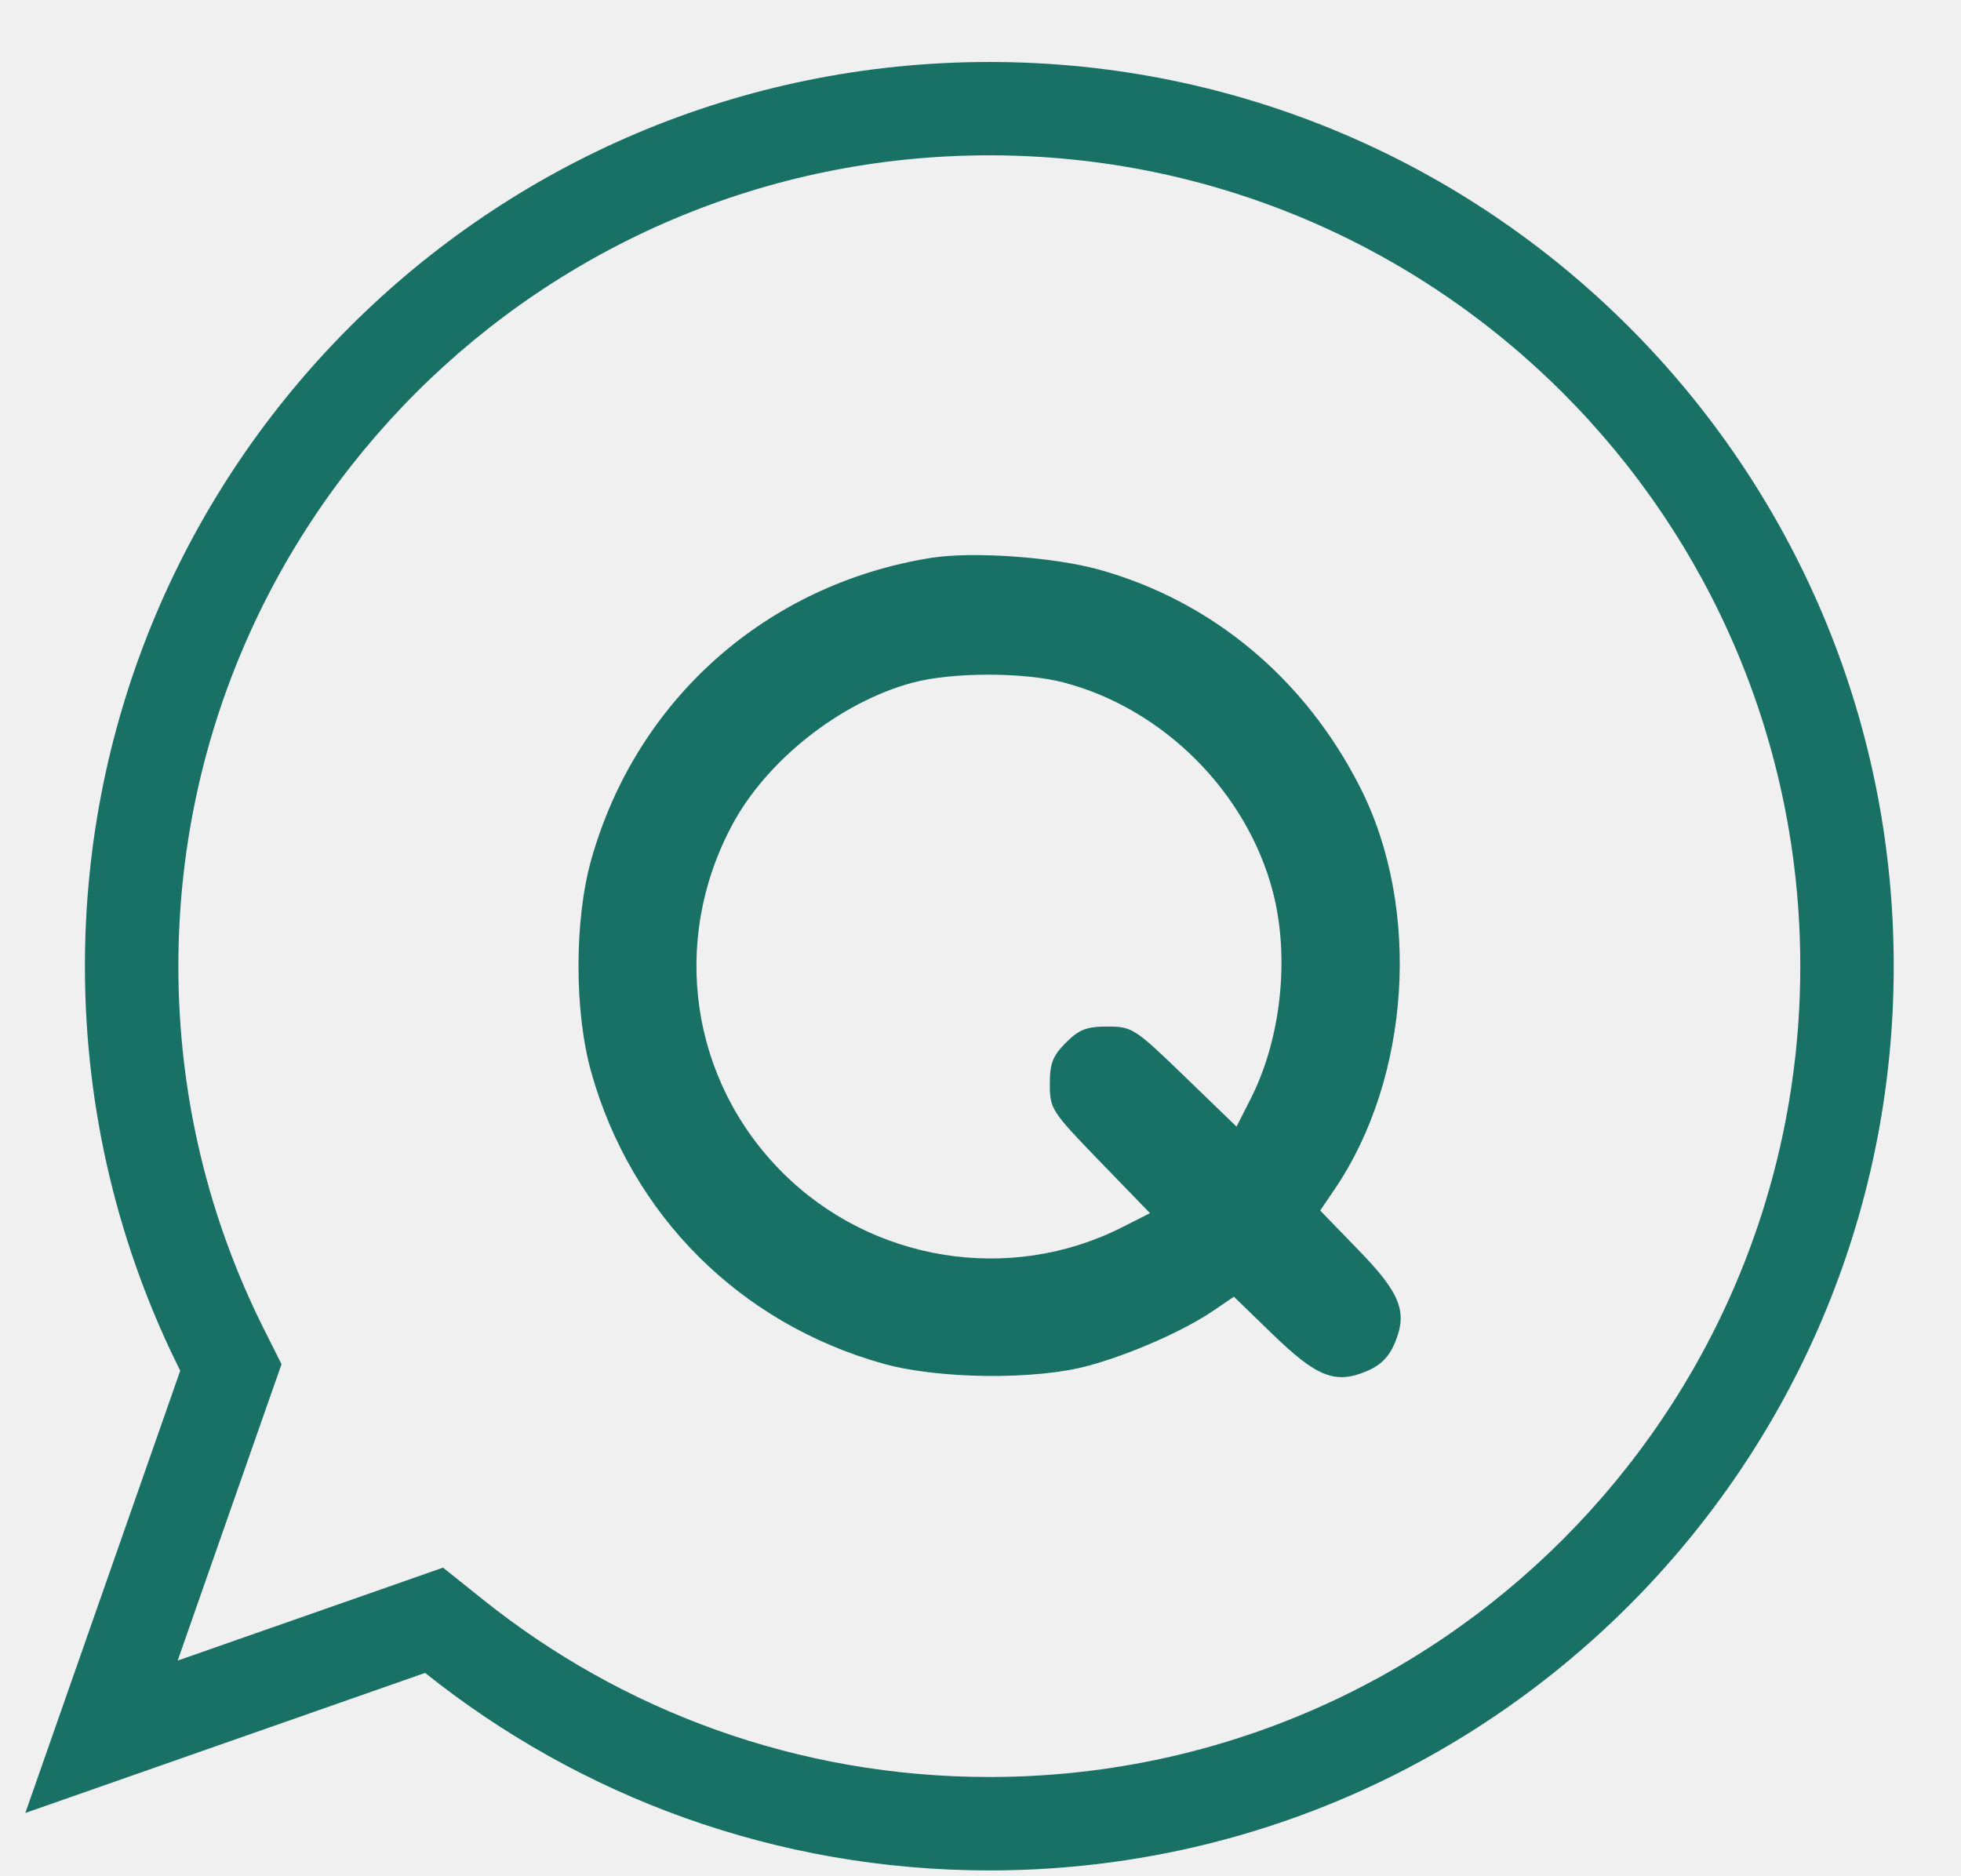
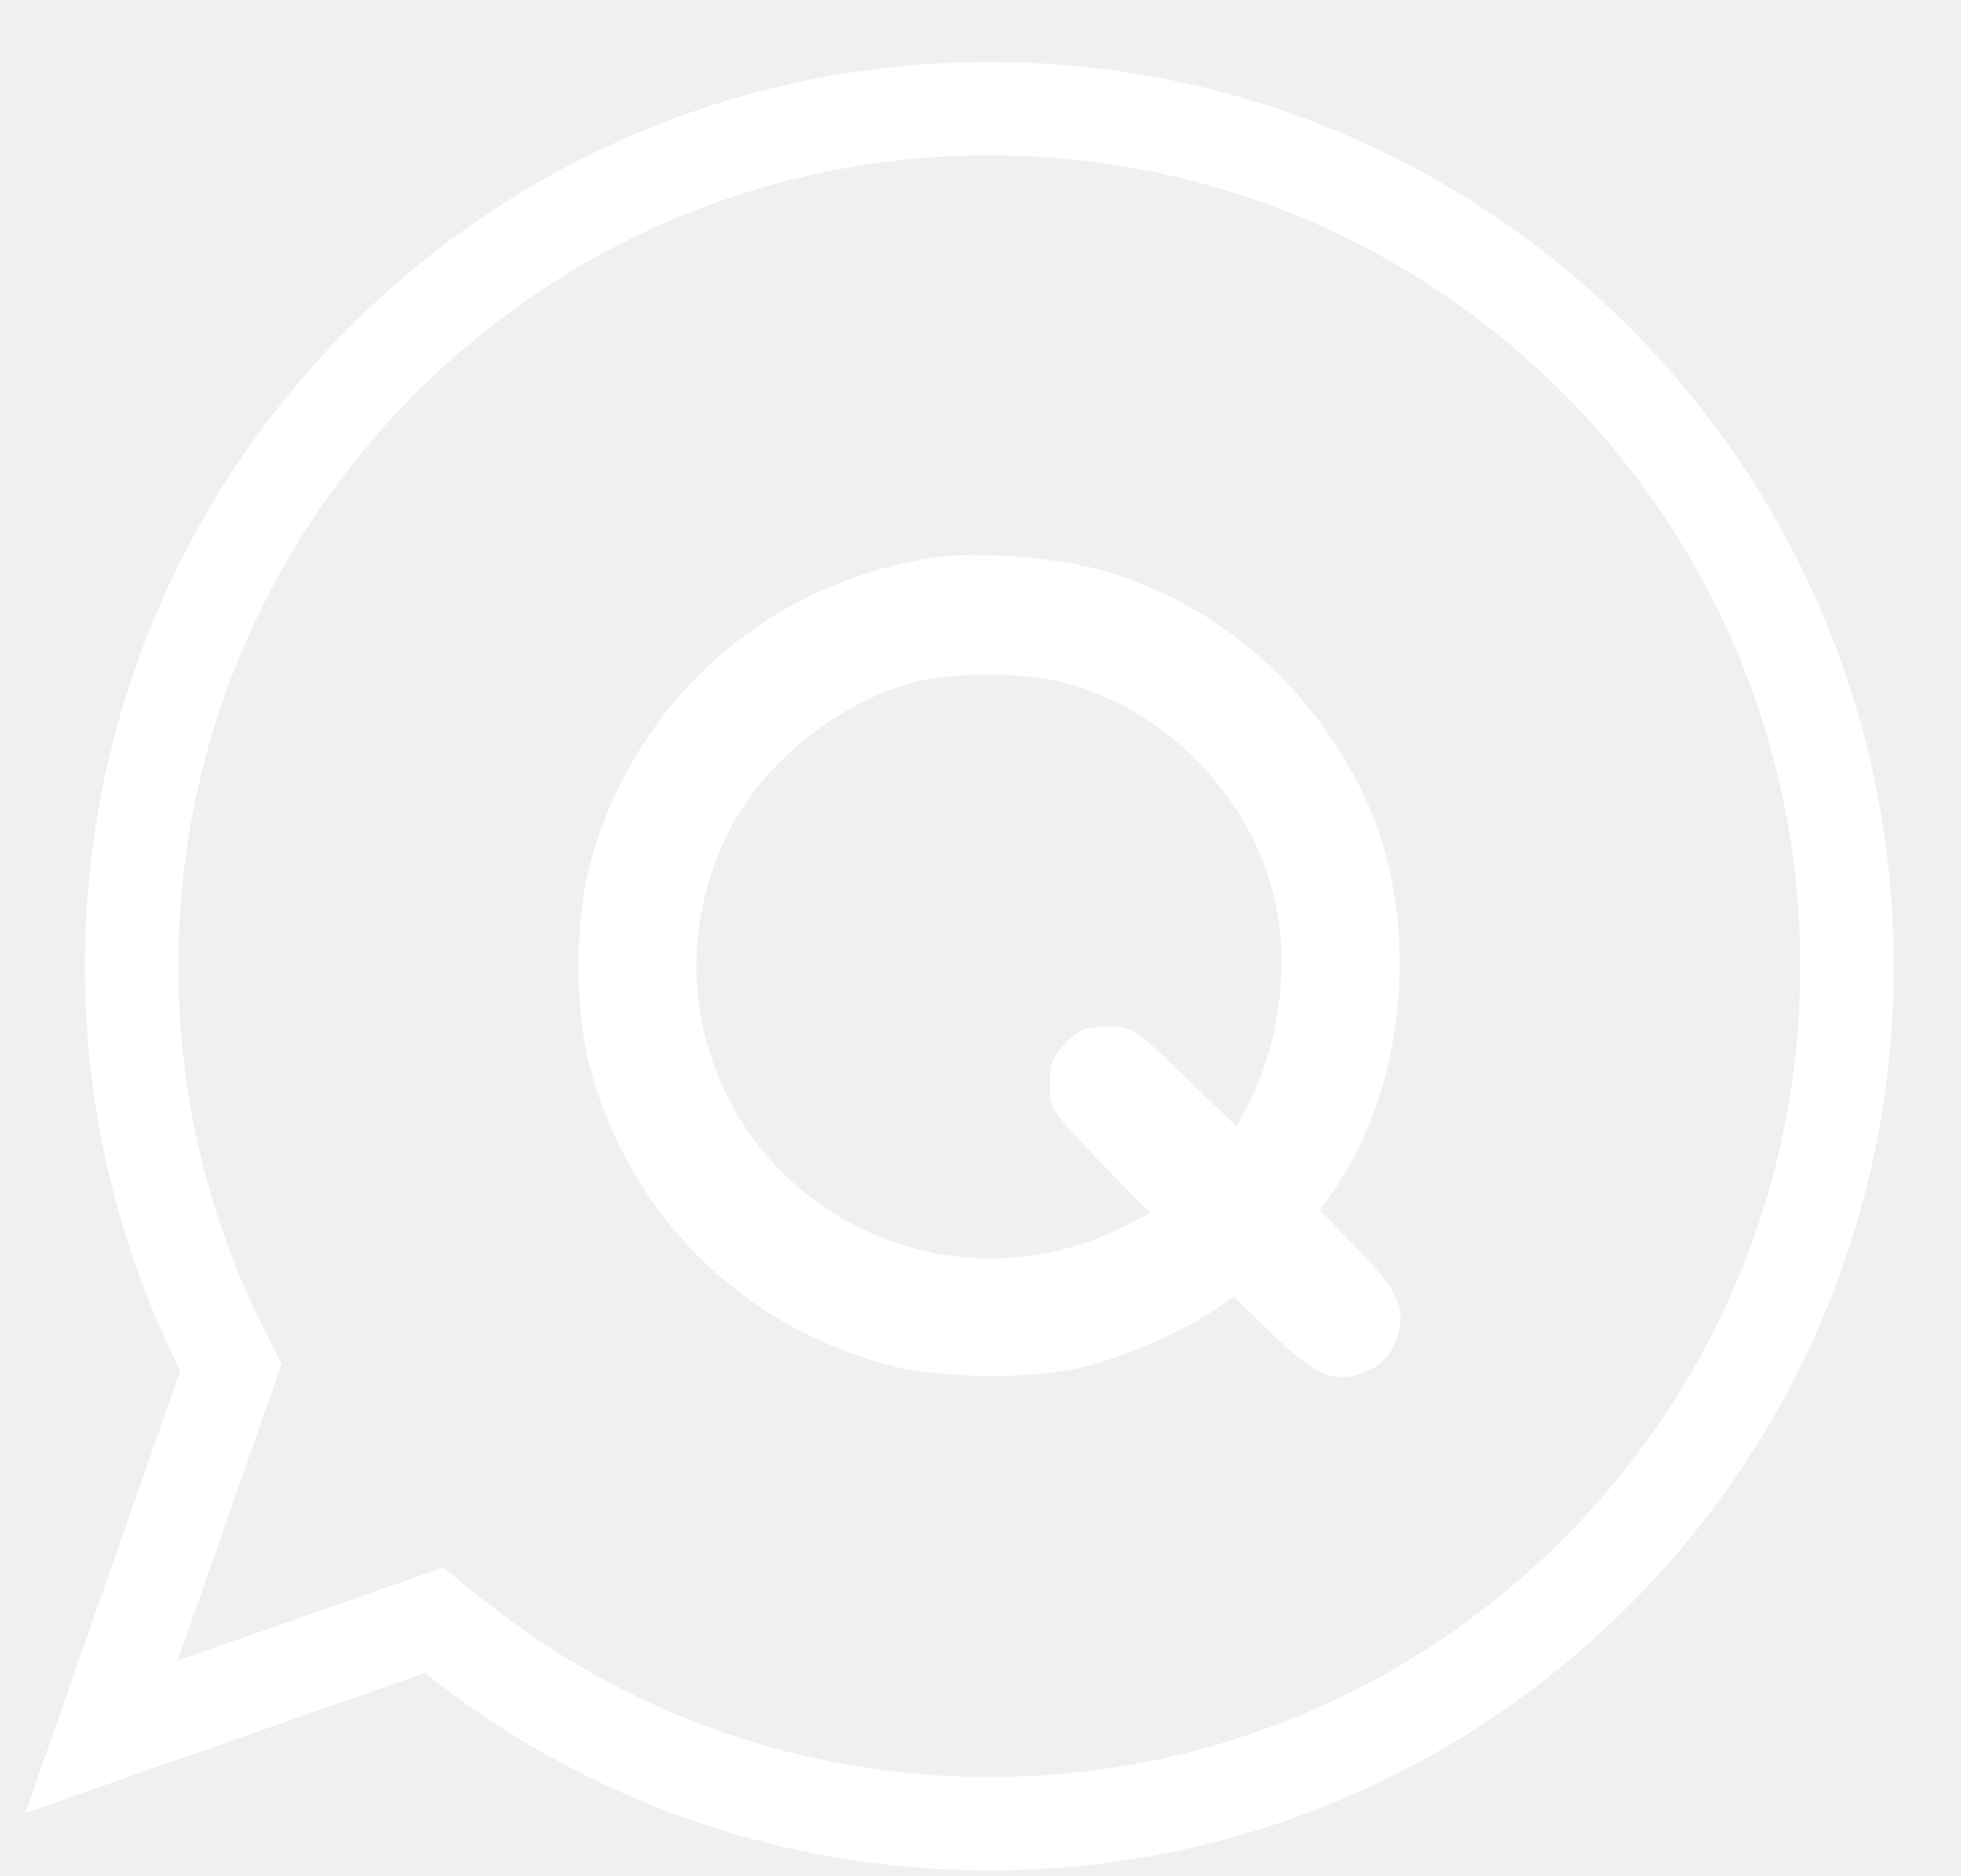
<svg xmlns="http://www.w3.org/2000/svg" width="23" height="22" viewBox="0 0 23 22" fill="none">
  <mask id="path-1-inside-1_3153_10909" fill="white">
    <path fill-rule="evenodd" clip-rule="evenodd" d="M2.114 16.079C1.399 14.651 0.996 13.039 0.996 11.334C0.996 5.476 5.745 0.727 11.604 0.727C17.462 0.727 22.211 5.476 22.211 11.334C22.211 17.192 17.462 21.941 11.604 21.941C9.101 21.941 6.8 21.074 4.986 19.624L0.297 21.267L2.114 16.079Z" />
  </mask>
-   <path d="M2.114 16.079L3.094 15.588L3.302 16.003L3.148 16.441L2.114 16.079ZM4.986 19.624L4.624 18.59L5.196 18.389L5.67 18.768L4.986 19.624ZM0.297 21.267L0.659 22.301L-1.49 23.053L-0.737 20.904L0.297 21.267ZM2.092 11.334C2.092 12.865 2.453 14.309 3.094 15.588L1.135 16.57C0.345 14.993 -0.099 13.214 -0.099 11.334H2.092ZM11.604 1.822C6.351 1.822 2.092 6.081 2.092 11.334H-0.099C-0.099 4.87 5.14 -0.369 11.604 -0.369V1.822ZM21.115 11.334C21.115 6.081 16.857 1.822 11.604 1.822V-0.369C18.067 -0.369 23.307 4.87 23.307 11.334H21.115ZM11.604 20.845C16.857 20.845 21.115 16.587 21.115 11.334H23.307C23.307 17.797 18.067 23.037 11.604 23.037V20.845ZM5.67 18.768C7.297 20.069 9.358 20.845 11.604 20.845V23.037C8.843 23.037 6.303 22.079 4.302 20.48L5.67 18.768ZM-0.065 20.232L4.624 18.59L5.348 20.658L0.659 22.301L-0.065 20.232ZM3.148 16.441L1.331 21.629L-0.737 20.904L1.08 15.716L3.148 16.441Z" fill="#197065" mask="url(#path-1-inside-1_3153_10909)" />
-   <path fill-rule="evenodd" clip-rule="evenodd" d="M10.921 6.544C8.989 6.853 7.464 8.207 6.935 10.083C6.735 10.79 6.735 11.872 6.935 12.579C7.407 14.256 8.675 15.522 10.353 15.995C11.004 16.178 12.137 16.191 12.761 16.022C13.253 15.889 13.88 15.613 14.225 15.379L14.472 15.211L14.928 15.653C15.444 16.153 15.661 16.239 16.026 16.086C16.192 16.017 16.291 15.918 16.36 15.753C16.512 15.388 16.427 15.171 15.926 14.656L15.484 14.2L15.652 13.953C16.543 12.642 16.672 10.659 15.956 9.243C15.309 7.962 14.215 7.049 12.887 6.681C12.352 6.533 11.405 6.467 10.921 6.544ZM10.703 8.008C9.853 8.237 8.986 8.923 8.581 9.689C7.86 11.049 8.099 12.677 9.177 13.754C10.225 14.802 11.844 15.063 13.16 14.397L13.488 14.231L12.9 13.624C12.332 13.037 12.313 13.007 12.313 12.718C12.313 12.474 12.347 12.385 12.502 12.231C12.656 12.076 12.745 12.042 12.989 12.042C13.278 12.042 13.309 12.061 13.896 12.629L14.503 13.216L14.669 12.889C15.027 12.184 15.129 11.228 14.929 10.461C14.624 9.291 13.642 8.31 12.472 8.005C12.001 7.883 11.166 7.884 10.703 8.008Z" fill="#197065" />
+   <path d="M2.114 16.079L3.094 15.588L3.302 16.003L3.148 16.441L2.114 16.079ZM4.986 19.624L4.624 18.59L5.196 18.389L5.67 18.768L4.986 19.624ZM0.297 21.267L0.659 22.301L-1.49 23.053L-0.737 20.904L0.297 21.267ZM2.092 11.334C2.092 12.865 2.453 14.309 3.094 15.588L1.135 16.57C0.345 14.993 -0.099 13.214 -0.099 11.334H2.092ZM11.604 1.822C6.351 1.822 2.092 6.081 2.092 11.334H-0.099C-0.099 4.87 5.14 -0.369 11.604 -0.369V1.822ZM21.115 11.334C21.115 6.081 16.857 1.822 11.604 1.822V-0.369C18.067 -0.369 23.307 4.87 23.307 11.334H21.115ZM11.604 20.845C16.857 20.845 21.115 16.587 21.115 11.334H23.307C23.307 17.797 18.067 23.037 11.604 23.037V20.845ZM5.67 18.768C7.297 20.069 9.358 20.845 11.604 20.845V23.037C8.843 23.037 6.303 22.079 4.302 20.48L5.67 18.768ZM-0.065 20.232L4.624 18.59L5.348 20.658L0.659 22.301L-0.065 20.232ZM3.148 16.441L1.331 21.629L-0.737 20.904L1.08 15.716L3.148 16.441Z" fill="#fff" mask="url(#path-1-inside-1_3153_10909)" />
+   <path fill-rule="evenodd" clip-rule="evenodd" d="M10.921 6.544C8.989 6.853 7.464 8.207 6.935 10.083C6.735 10.79 6.735 11.872 6.935 12.579C7.407 14.256 8.675 15.522 10.353 15.995C11.004 16.178 12.137 16.191 12.761 16.022C13.253 15.889 13.88 15.613 14.225 15.379L14.472 15.211L14.928 15.653C15.444 16.153 15.661 16.239 16.026 16.086C16.192 16.017 16.291 15.918 16.36 15.753C16.512 15.388 16.427 15.171 15.926 14.656L15.484 14.2L15.652 13.953C16.543 12.642 16.672 10.659 15.956 9.243C15.309 7.962 14.215 7.049 12.887 6.681C12.352 6.533 11.405 6.467 10.921 6.544ZM10.703 8.008C9.853 8.237 8.986 8.923 8.581 9.689C7.86 11.049 8.099 12.677 9.177 13.754C10.225 14.802 11.844 15.063 13.16 14.397L13.488 14.231L12.9 13.624C12.332 13.037 12.313 13.007 12.313 12.718C12.313 12.474 12.347 12.385 12.502 12.231C12.656 12.076 12.745 12.042 12.989 12.042C13.278 12.042 13.309 12.061 13.896 12.629L14.503 13.216L14.669 12.889C15.027 12.184 15.129 11.228 14.929 10.461C14.624 9.291 13.642 8.31 12.472 8.005C12.001 7.883 11.166 7.884 10.703 8.008Z" fill="#fff" />
</svg>
